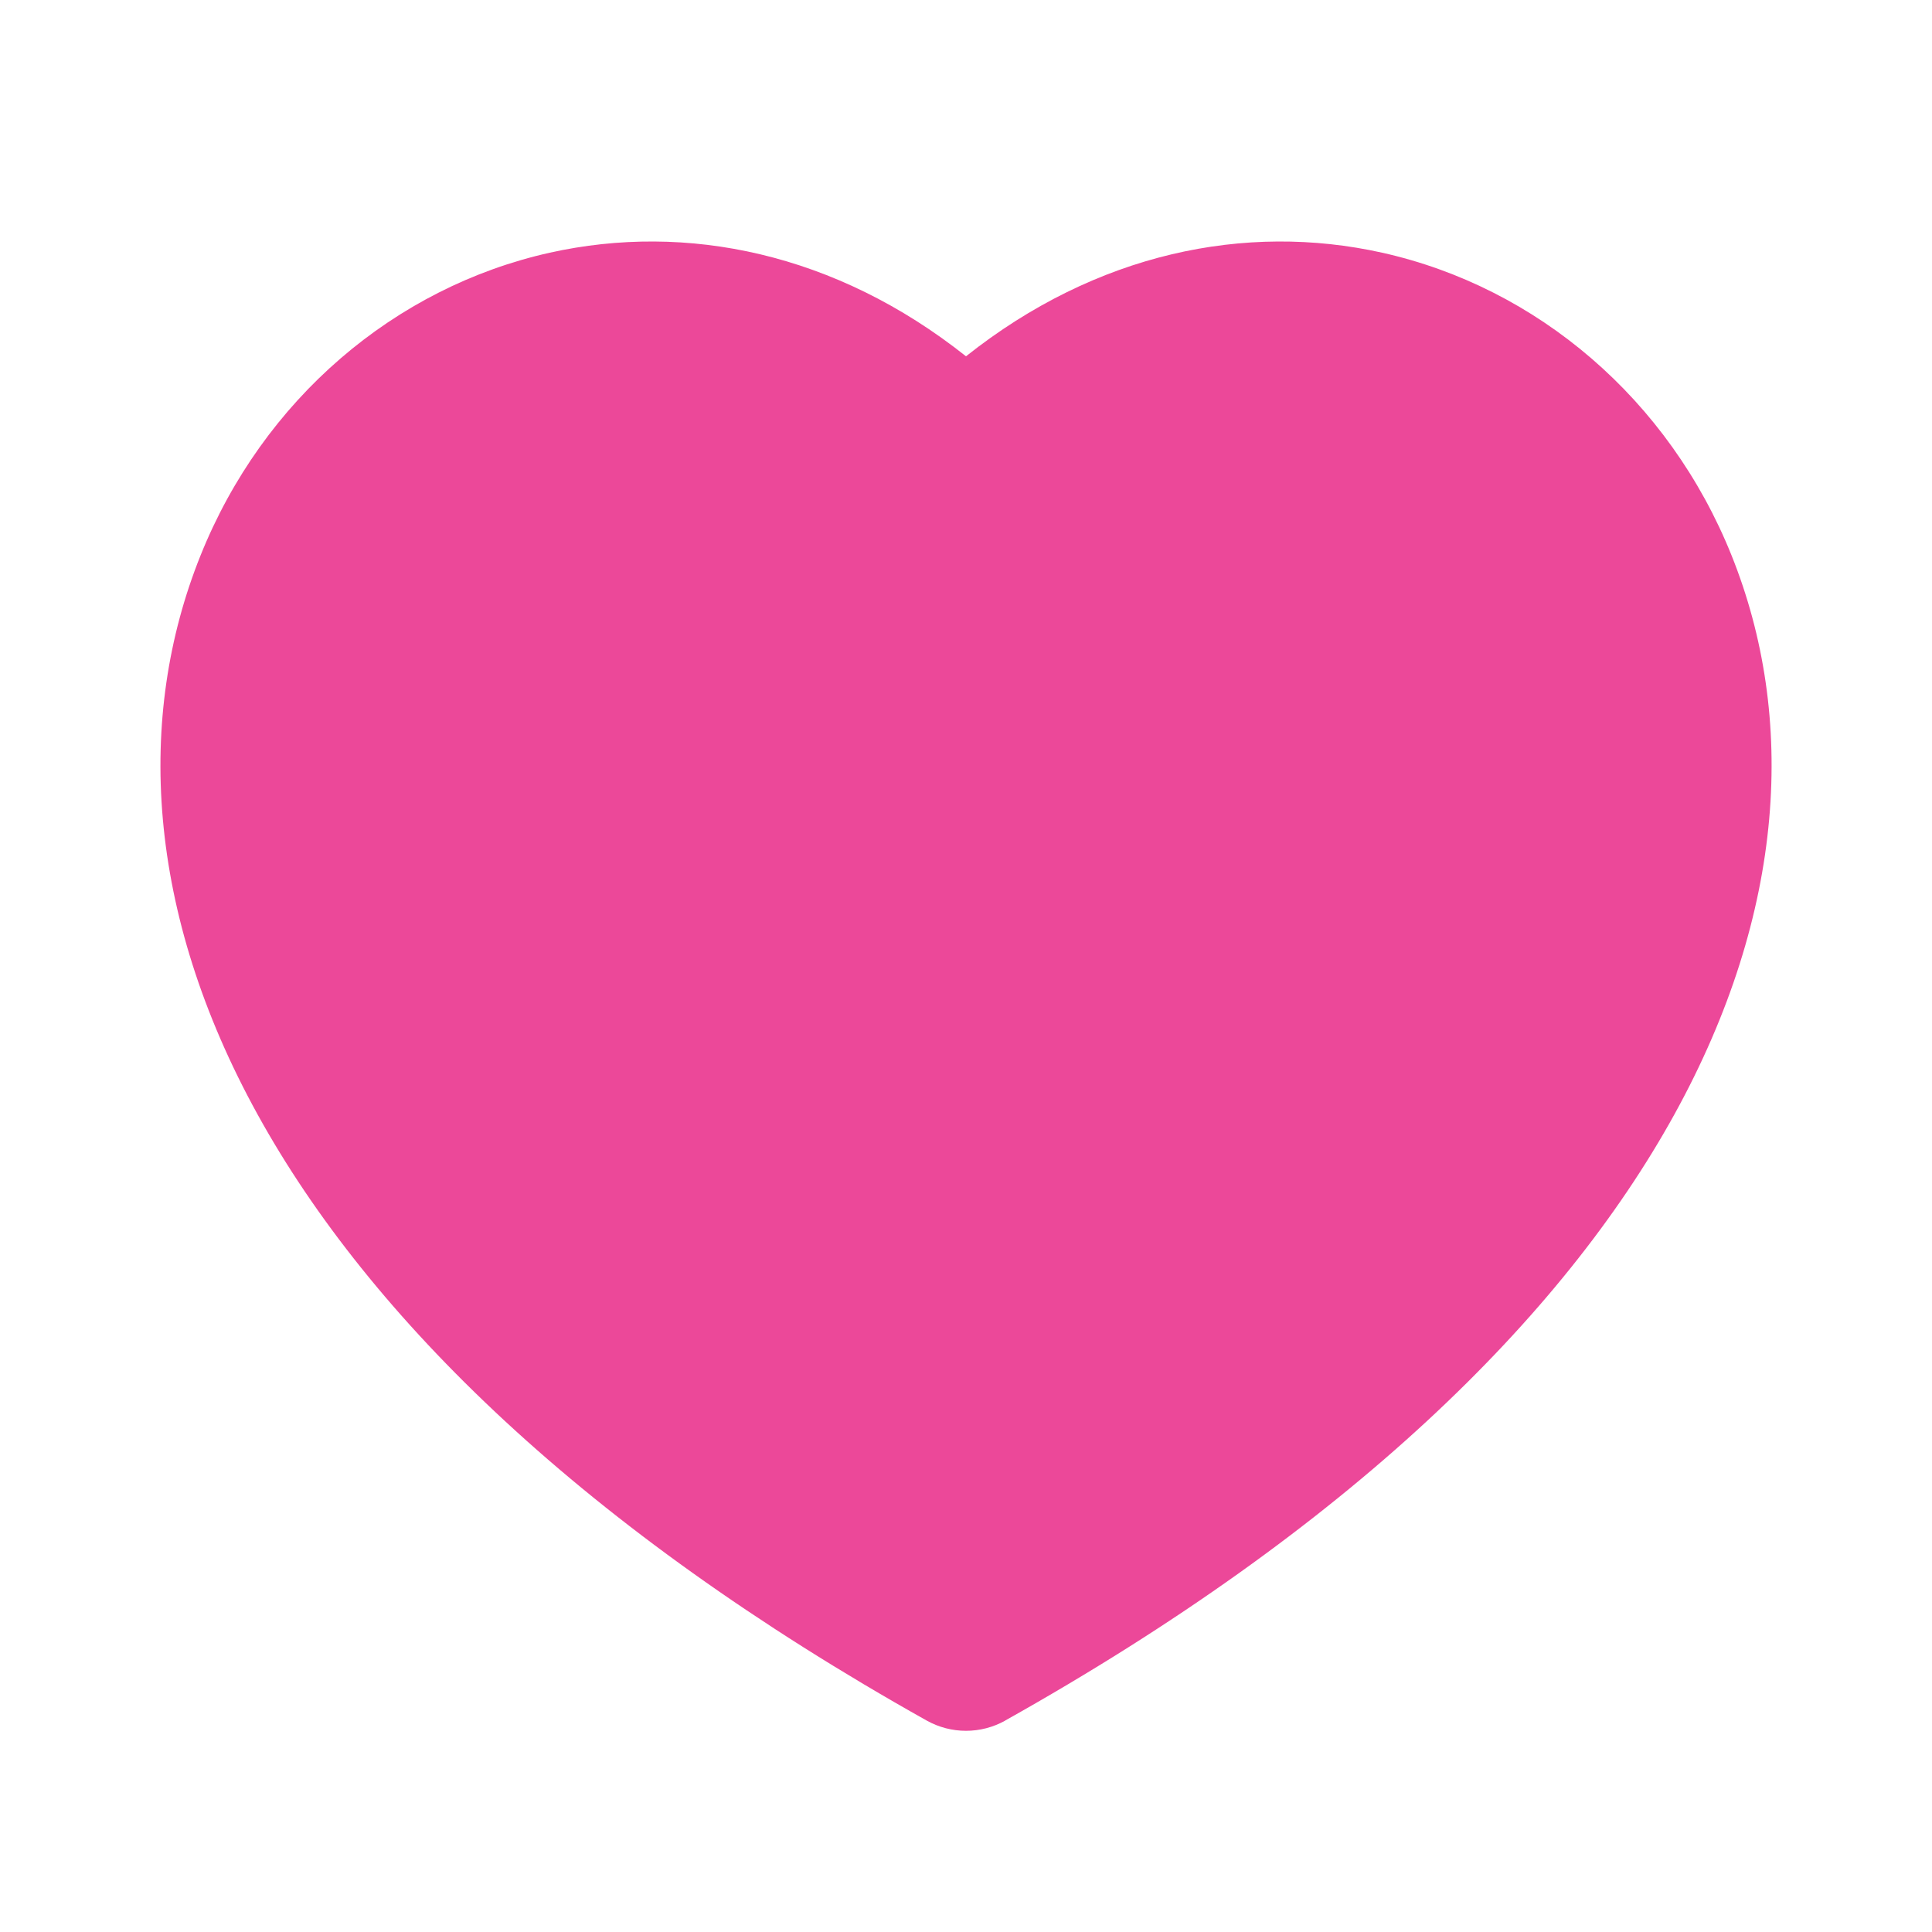
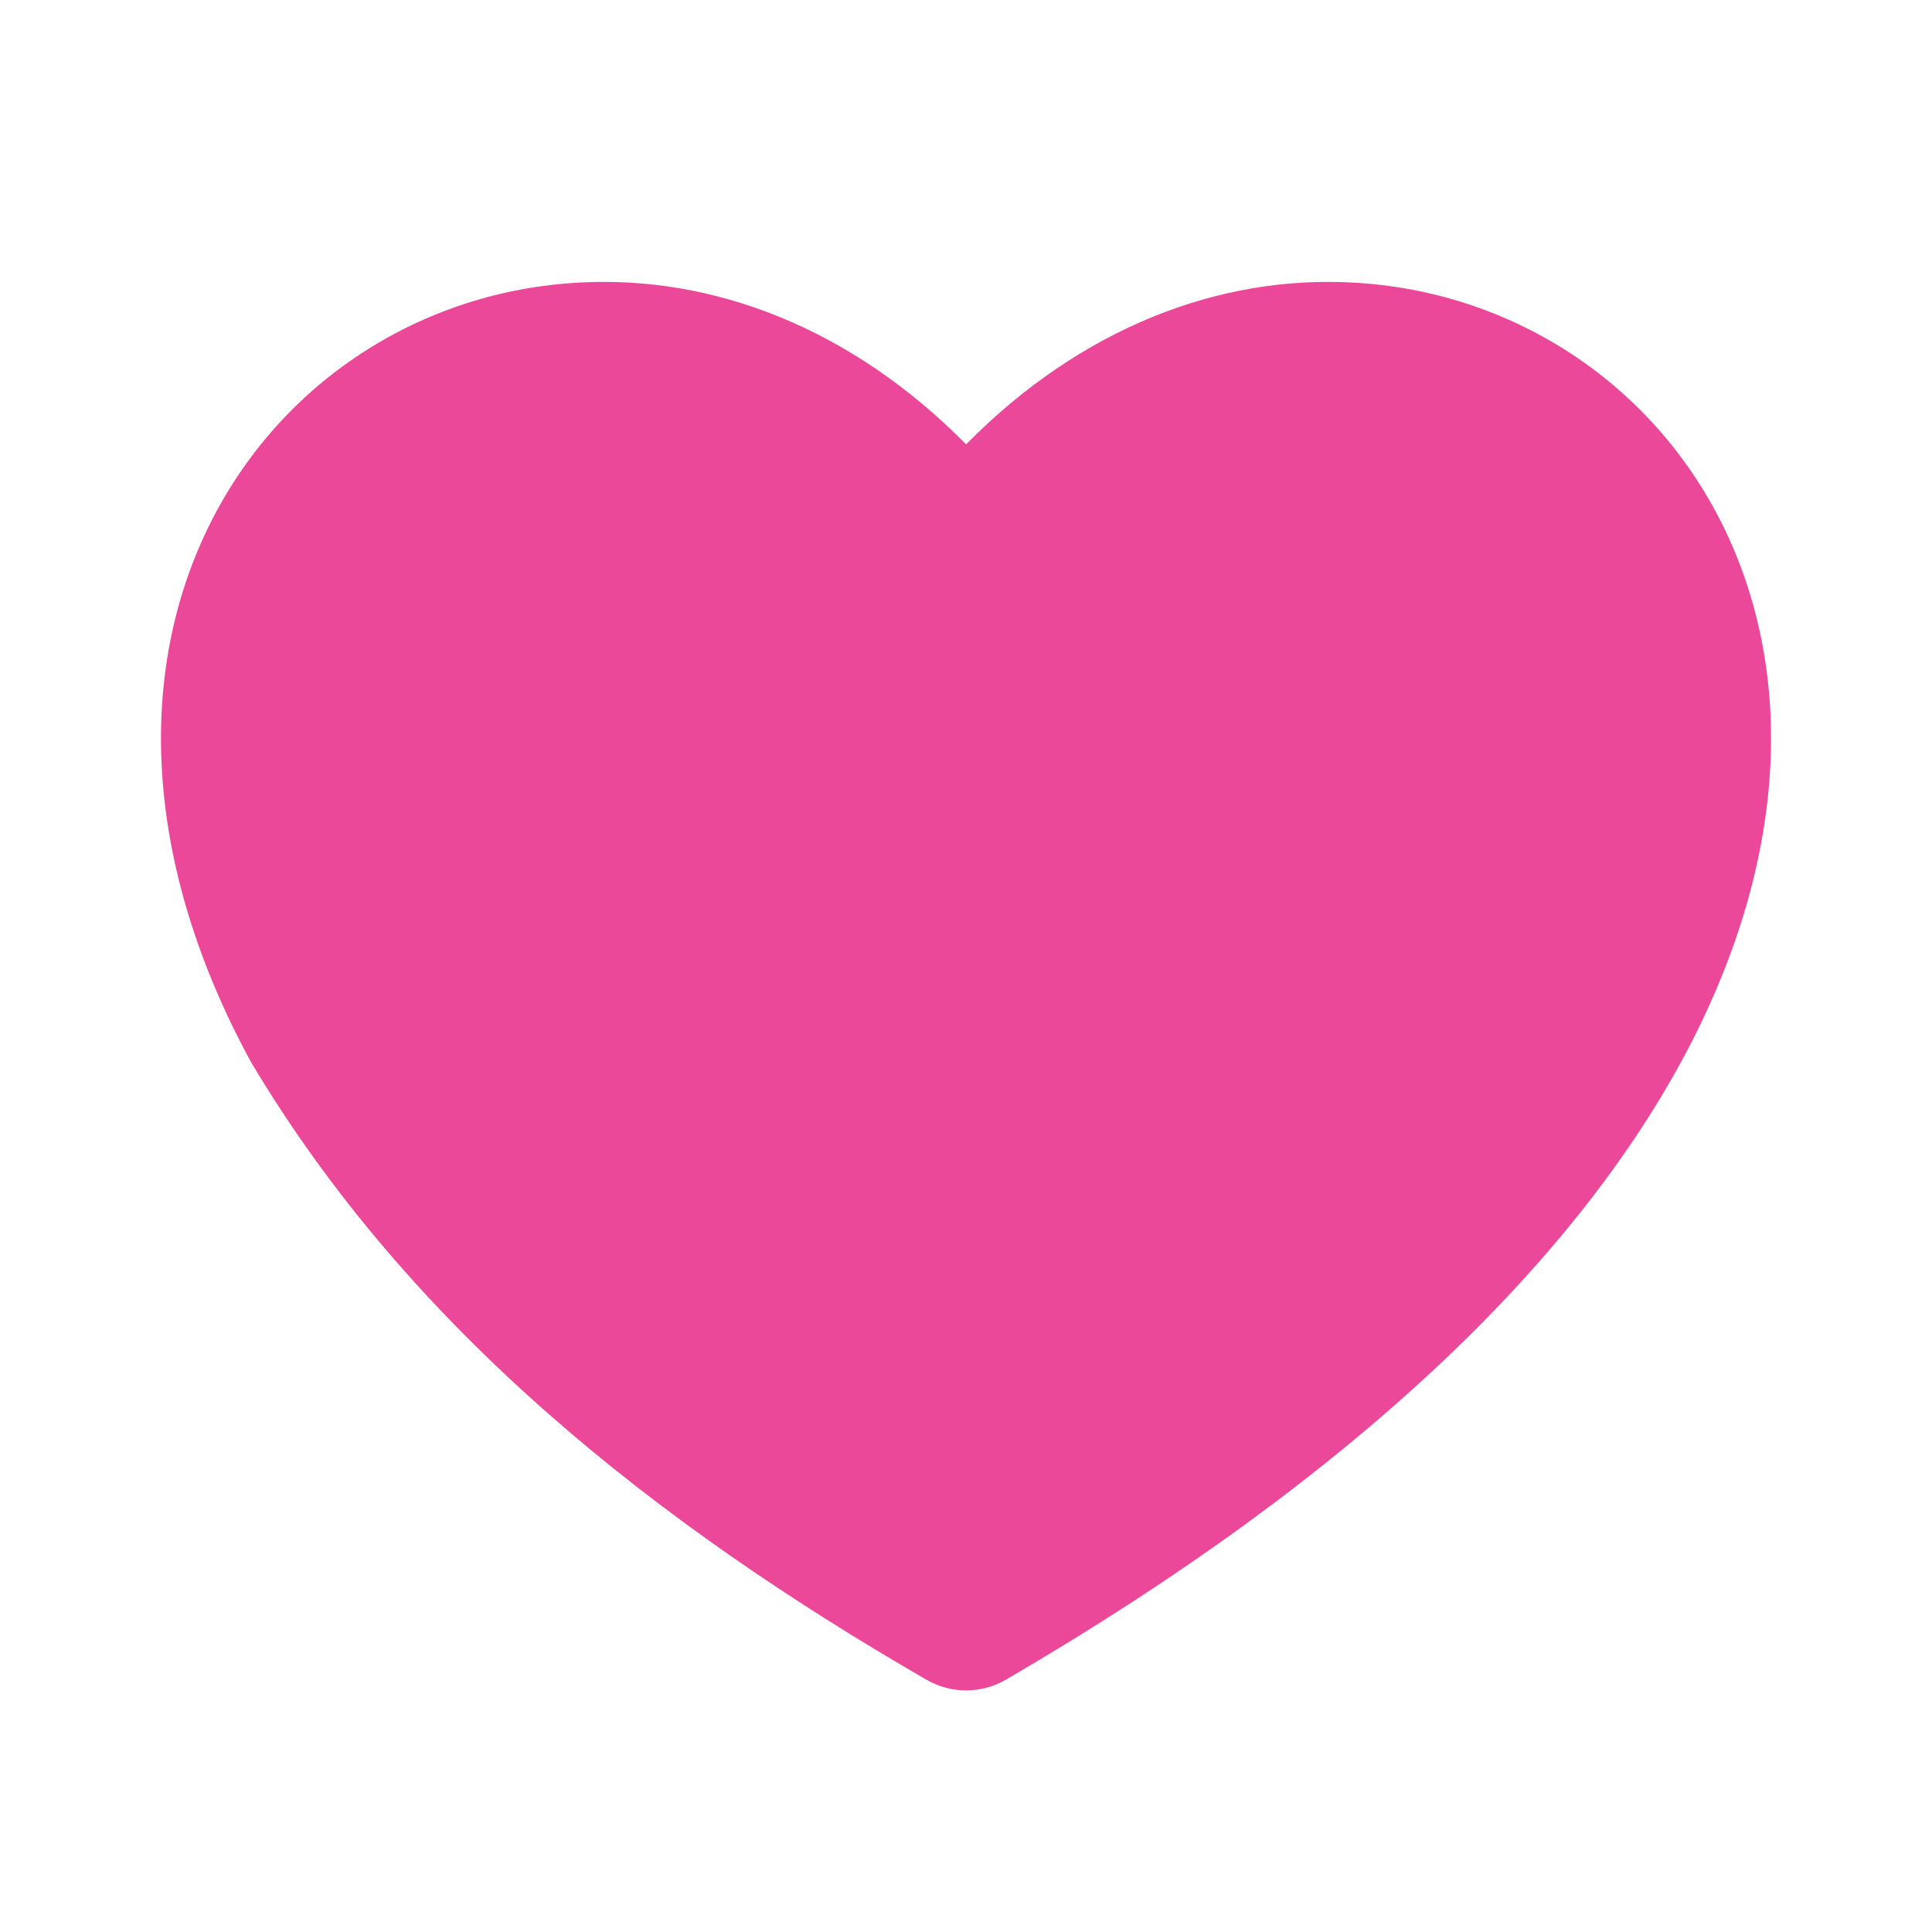
- <svg xmlns="http://www.w3.org/2000/svg" fill="none" viewBox="0 0 24 24">
-   <path fill="#ec4899" d="M12.489 21.372c8.528-4.78 10.626-10.47 9.022-14.47-.779-1.941-2.414-3.333-4.342-3.763-1.697-.378-3.552.003-5.169 1.287-1.617-1.284-3.472-1.665-5.17-1.287-1.927.43-3.562 1.822-4.34 3.764-1.605 4 .493 9.69 9.021 14.47a1 1 0 0 0 .978 0Z" />
+ <svg xmlns="http://www.w3.org/2000/svg" width="100%" height="100%" viewBox="0 0 300 300" version="1.1" xml:space="preserve" style="fill-rule:evenodd;clip-rule:evenodd;stroke-linejoin:round;stroke-miterlimit:2;">
+   <path id="path1" d="M261.05,164.875C244.163,195.875 211.038,228.875 156.313,260.75C152.435,263.06 147.603,263.06 143.725,260.75C102.152,236.726 63.741,206.554 38.95,164.875C21.95,133.625 21.325,104.125 32.525,81.5C43.612,59.125 65.613,45.125 90.038,43.875C110.675,42.75 132.138,50.875 150.013,69C167.875,50.875 189.338,42.75 209.963,43.875C234.388,45.125 256.387,59.125 267.475,81.5C278.675,104.125 278.05,133.625 261.05,164.875Z" style="fill:rgb(236,72,153);fill-rule:nonzero;" />
</svg>
